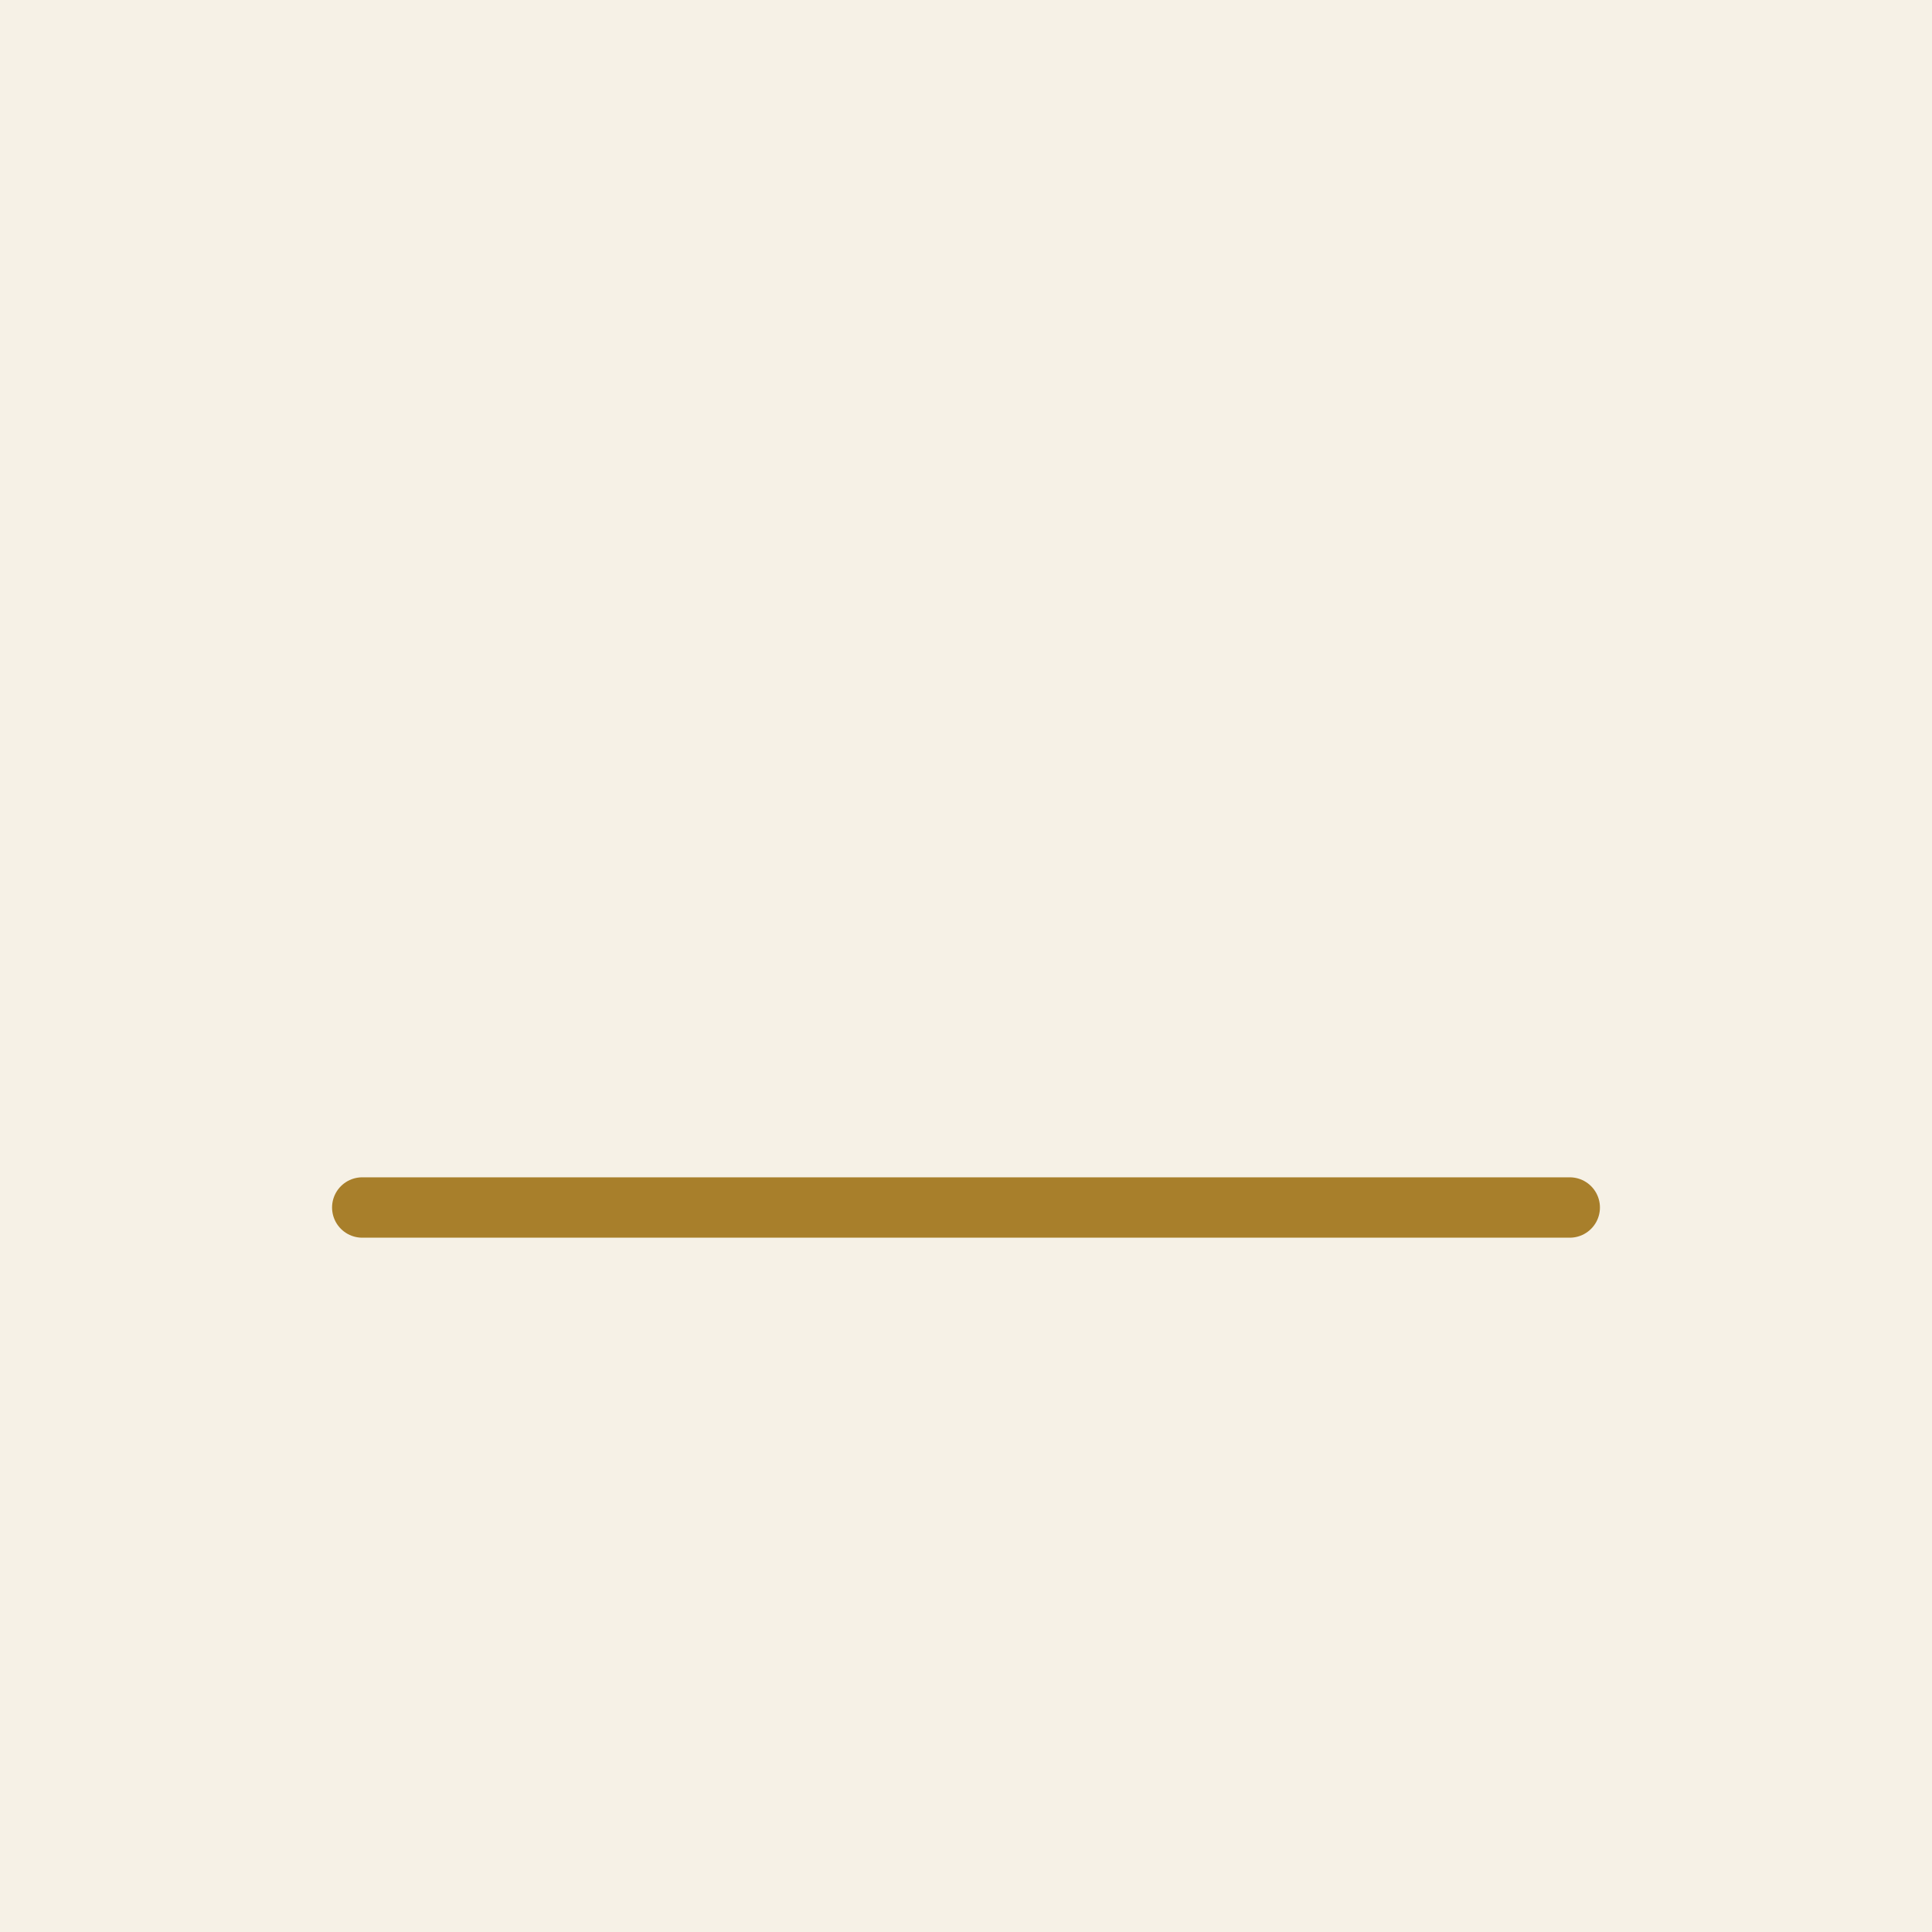
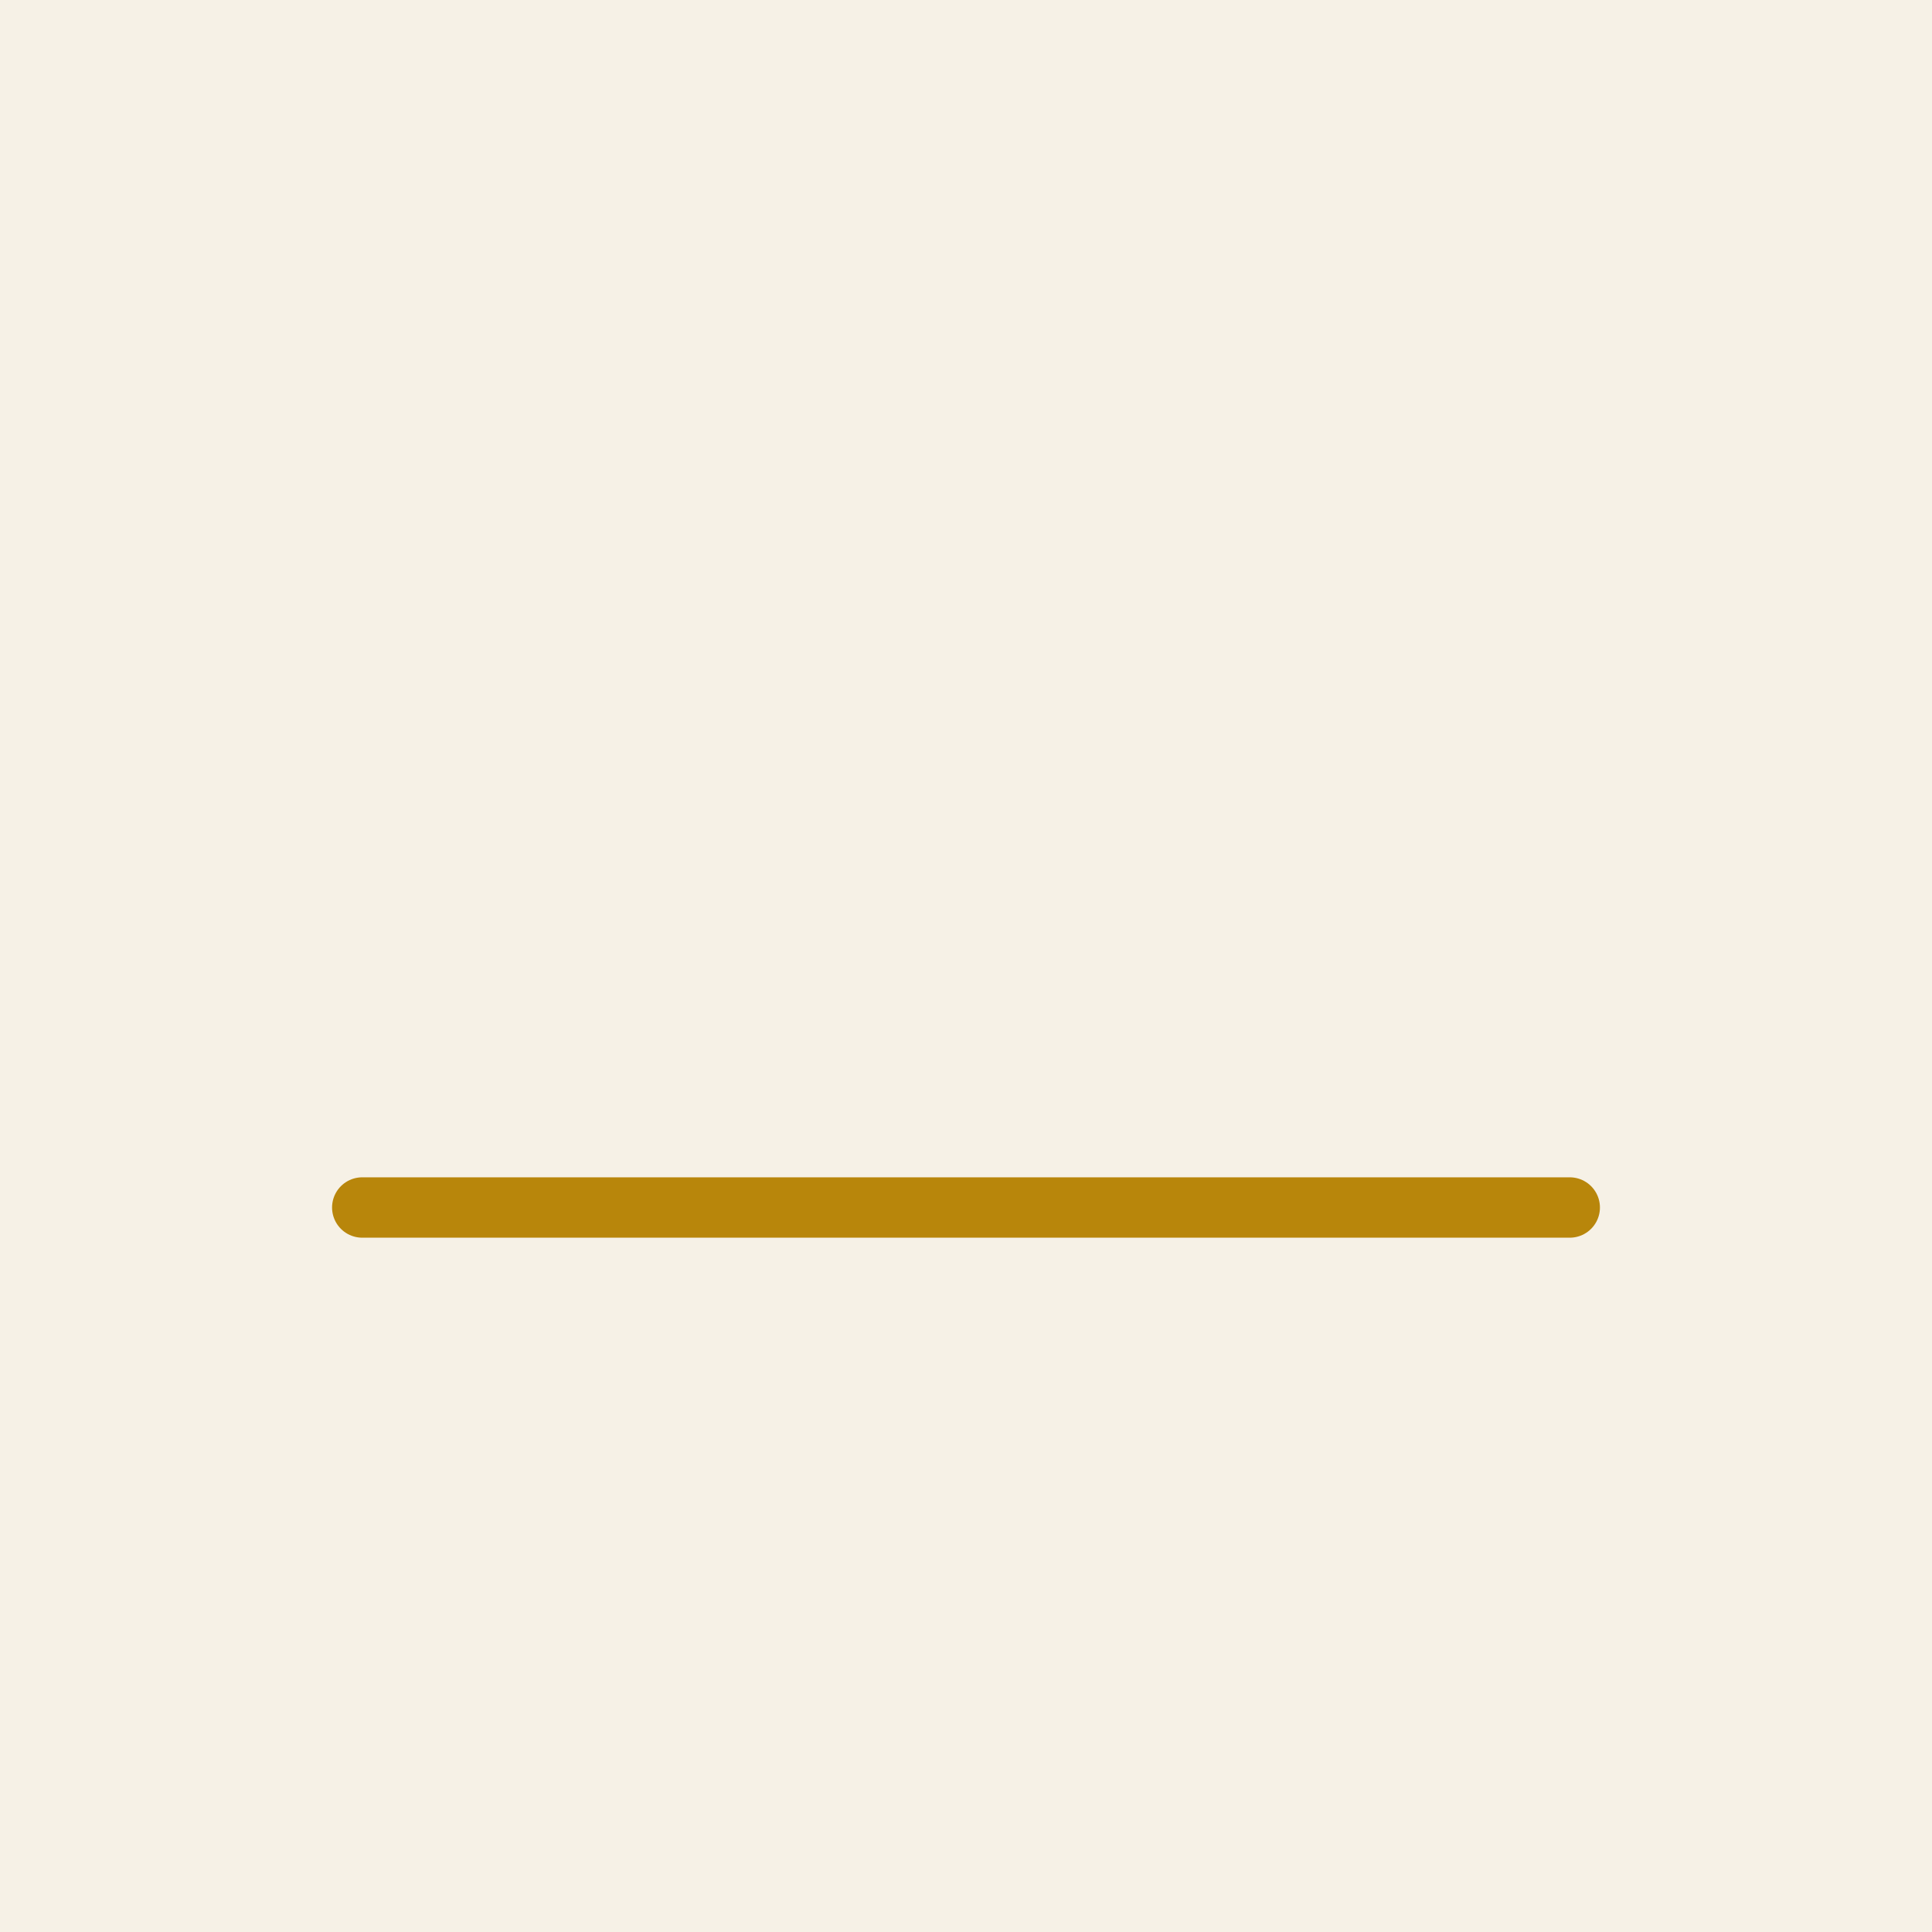
<svg xmlns="http://www.w3.org/2000/svg" viewBox="0 0 32 32" width="32" height="32">
  <rect width="32" height="32" fill="#f6f1e6" />
-   <line x1="6" y1="20" x2="26" y2="20" stroke="#a87f2b" stroke-width="1" stroke-linecap="round" />
+   <line x1="6" y1="20" x2="26" y2="20" stroke="#B8860B" stroke-width="1" stroke-linecap="round" />
</svg>
